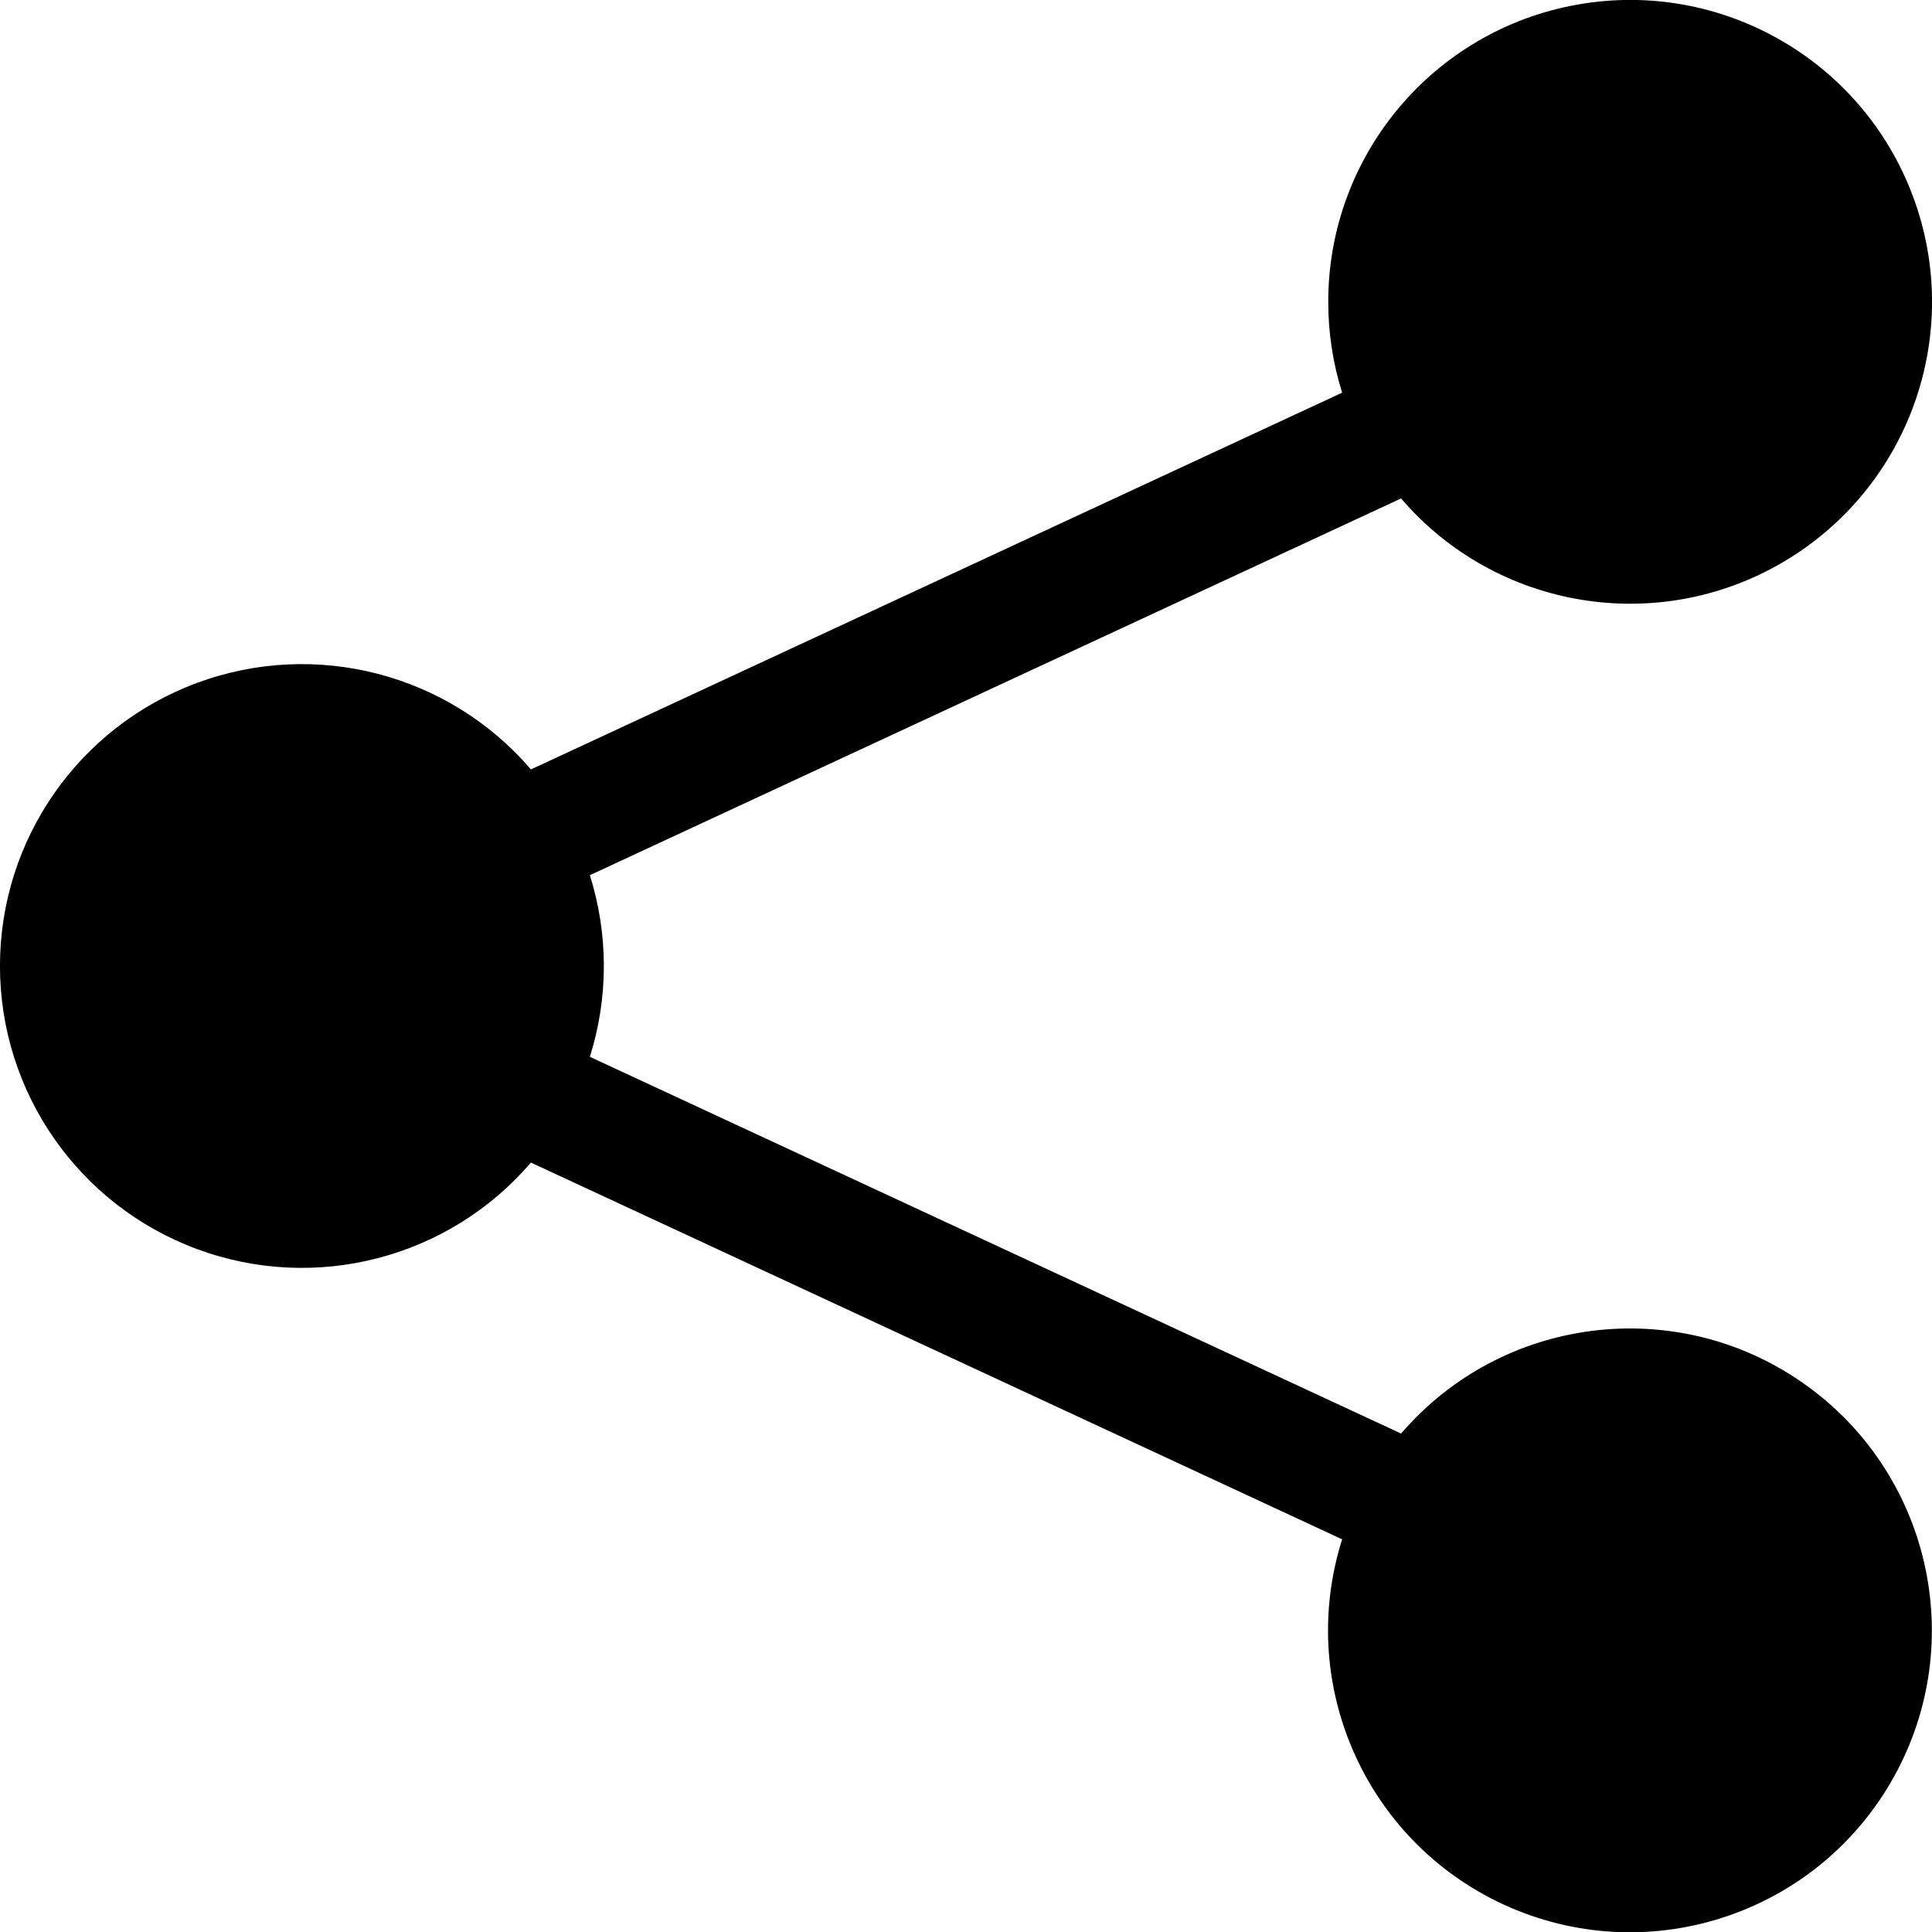
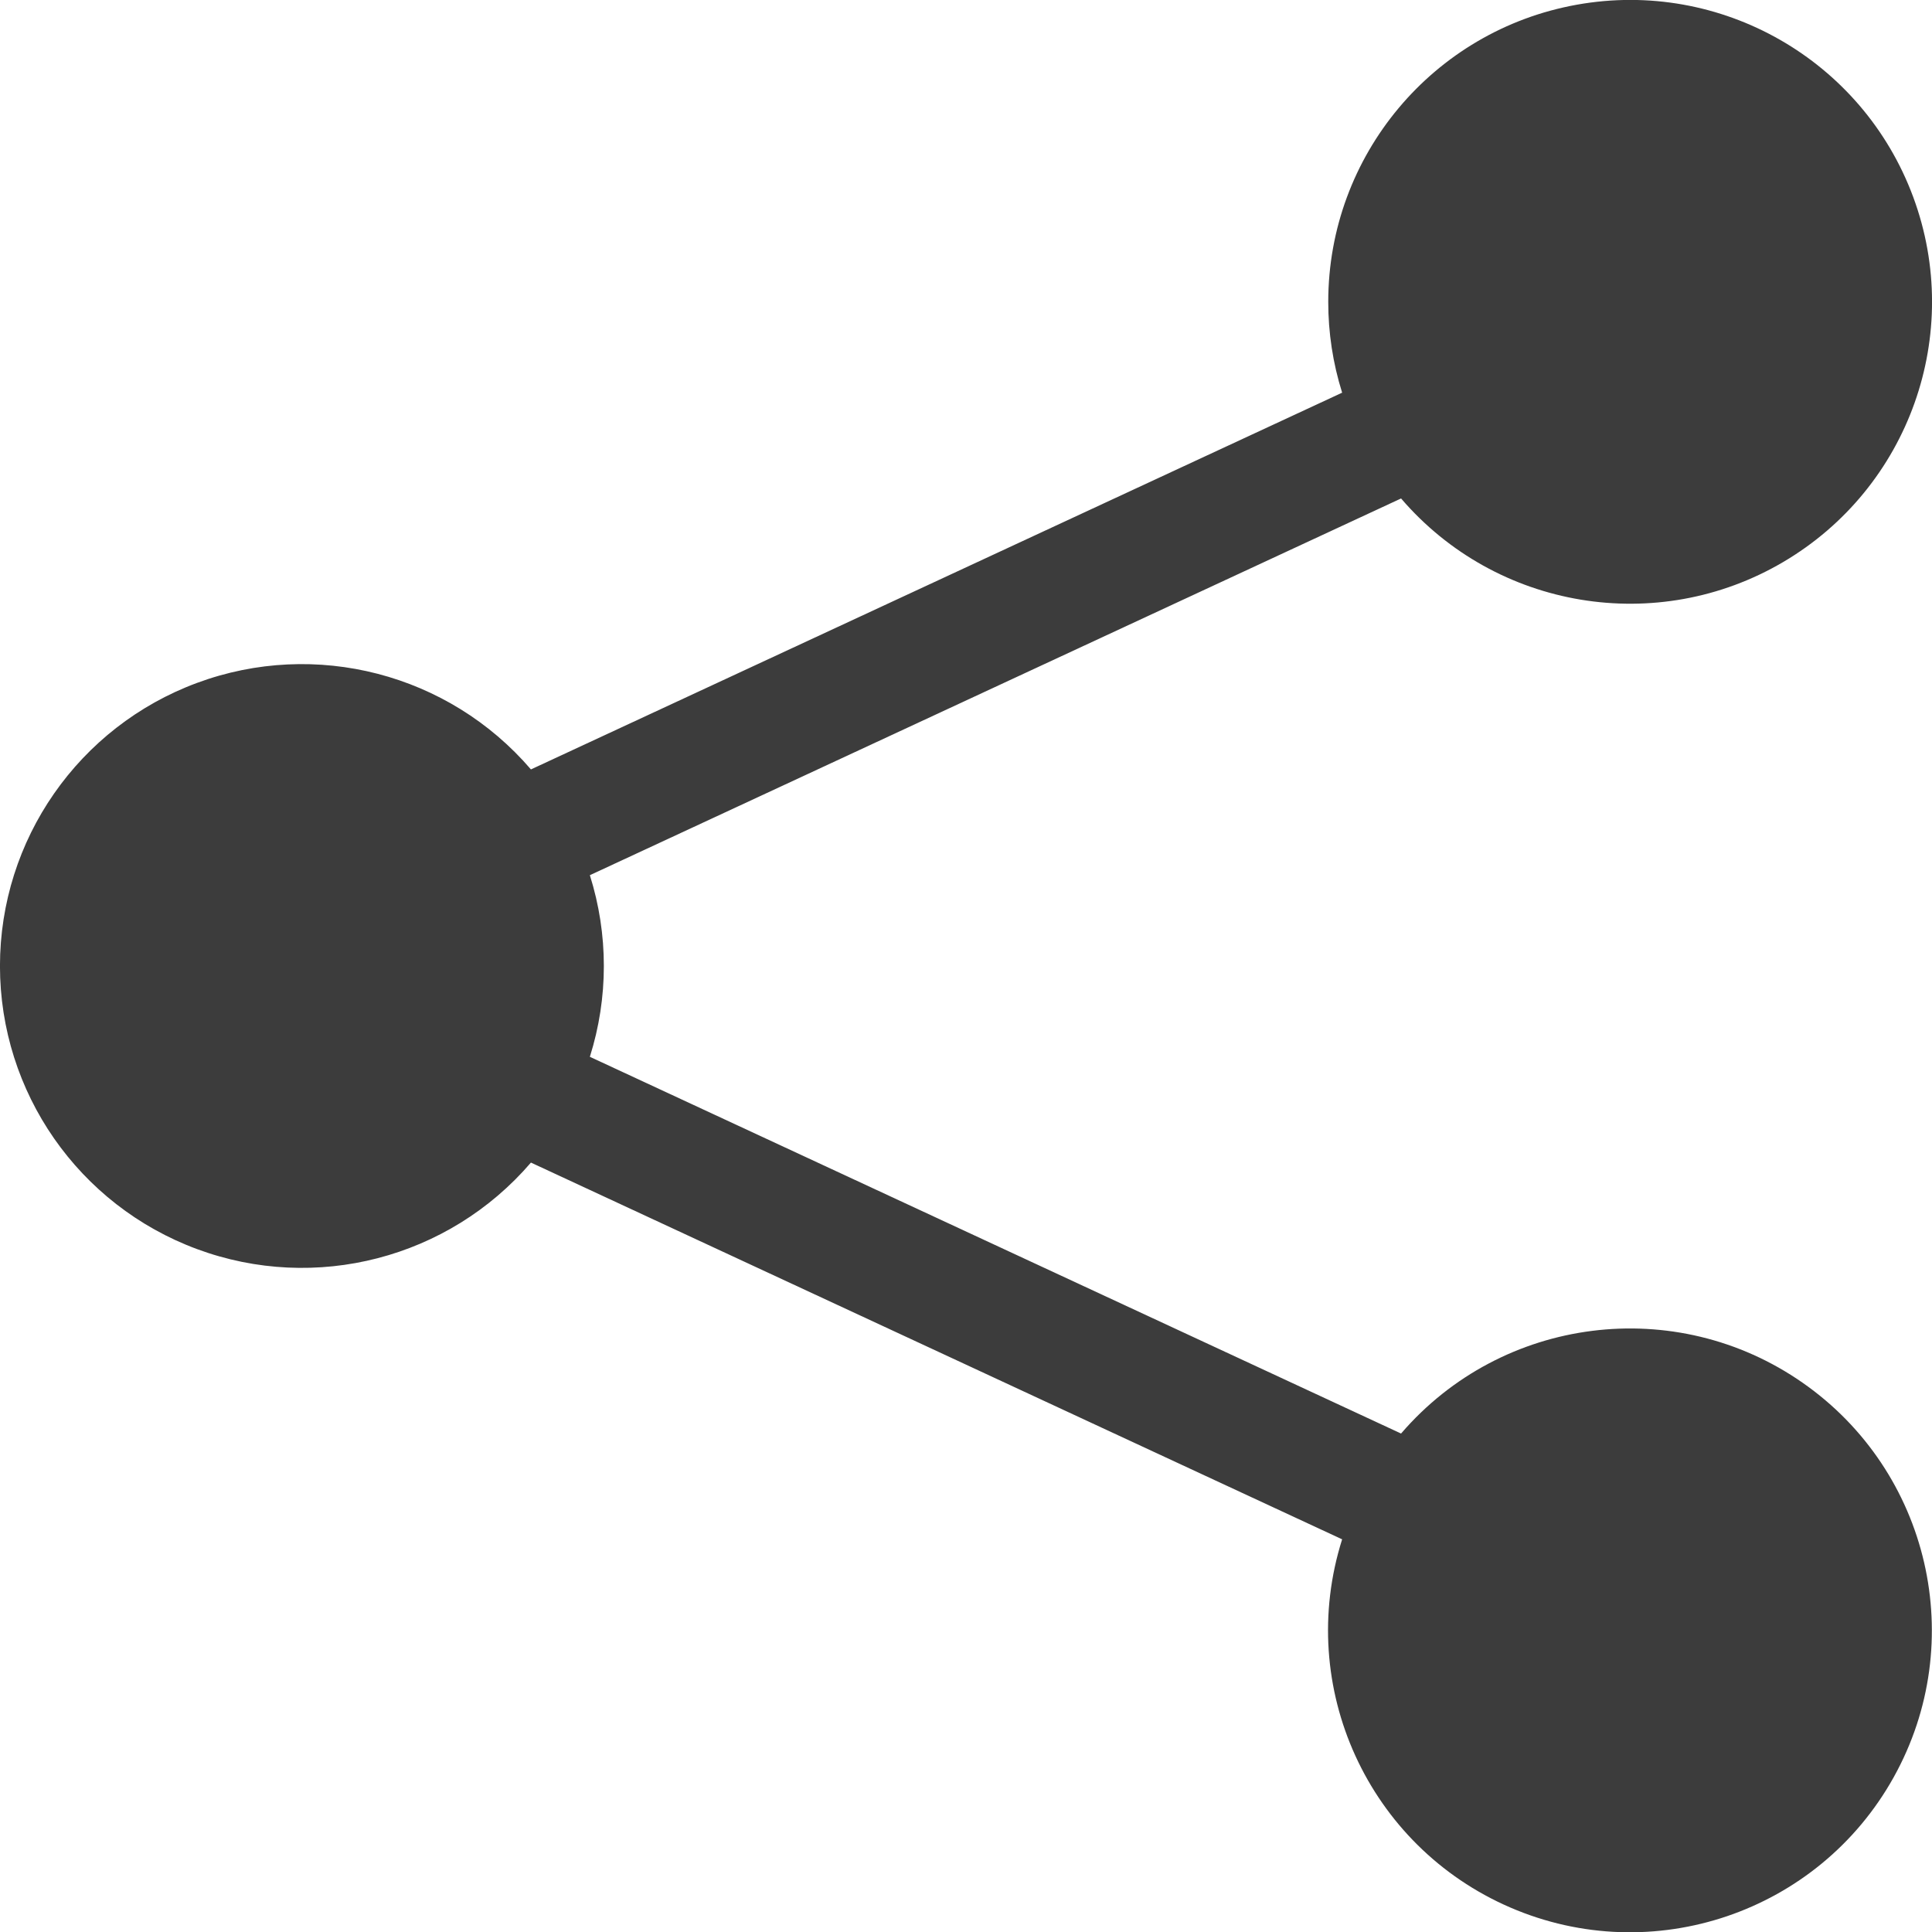
- <svg xmlns="http://www.w3.org/2000/svg" width="20" height="20" fill="black" class="bi bi-share-fill" viewBox="0 0 16 16">
+ <svg xmlns="http://www.w3.org/2000/svg" width="20" height="20" fill="rgb(60, 60, 60)" class="bi bi-share-fill" viewBox="0 0 16 16">
  <path d="M11 2.5a2.5 2.5 0 1 1 .603 1.628l-6.718 3.12a2.499 2.499 0 0 1 0 1.504l6.718 3.12a2.5 2.5 0 1 1-.488.876l-6.718-3.12a2.5 2.5 0 1 1 0-3.256l6.718-3.12A2.5 2.5 0 0 1 11 2.5z" />
</svg>
